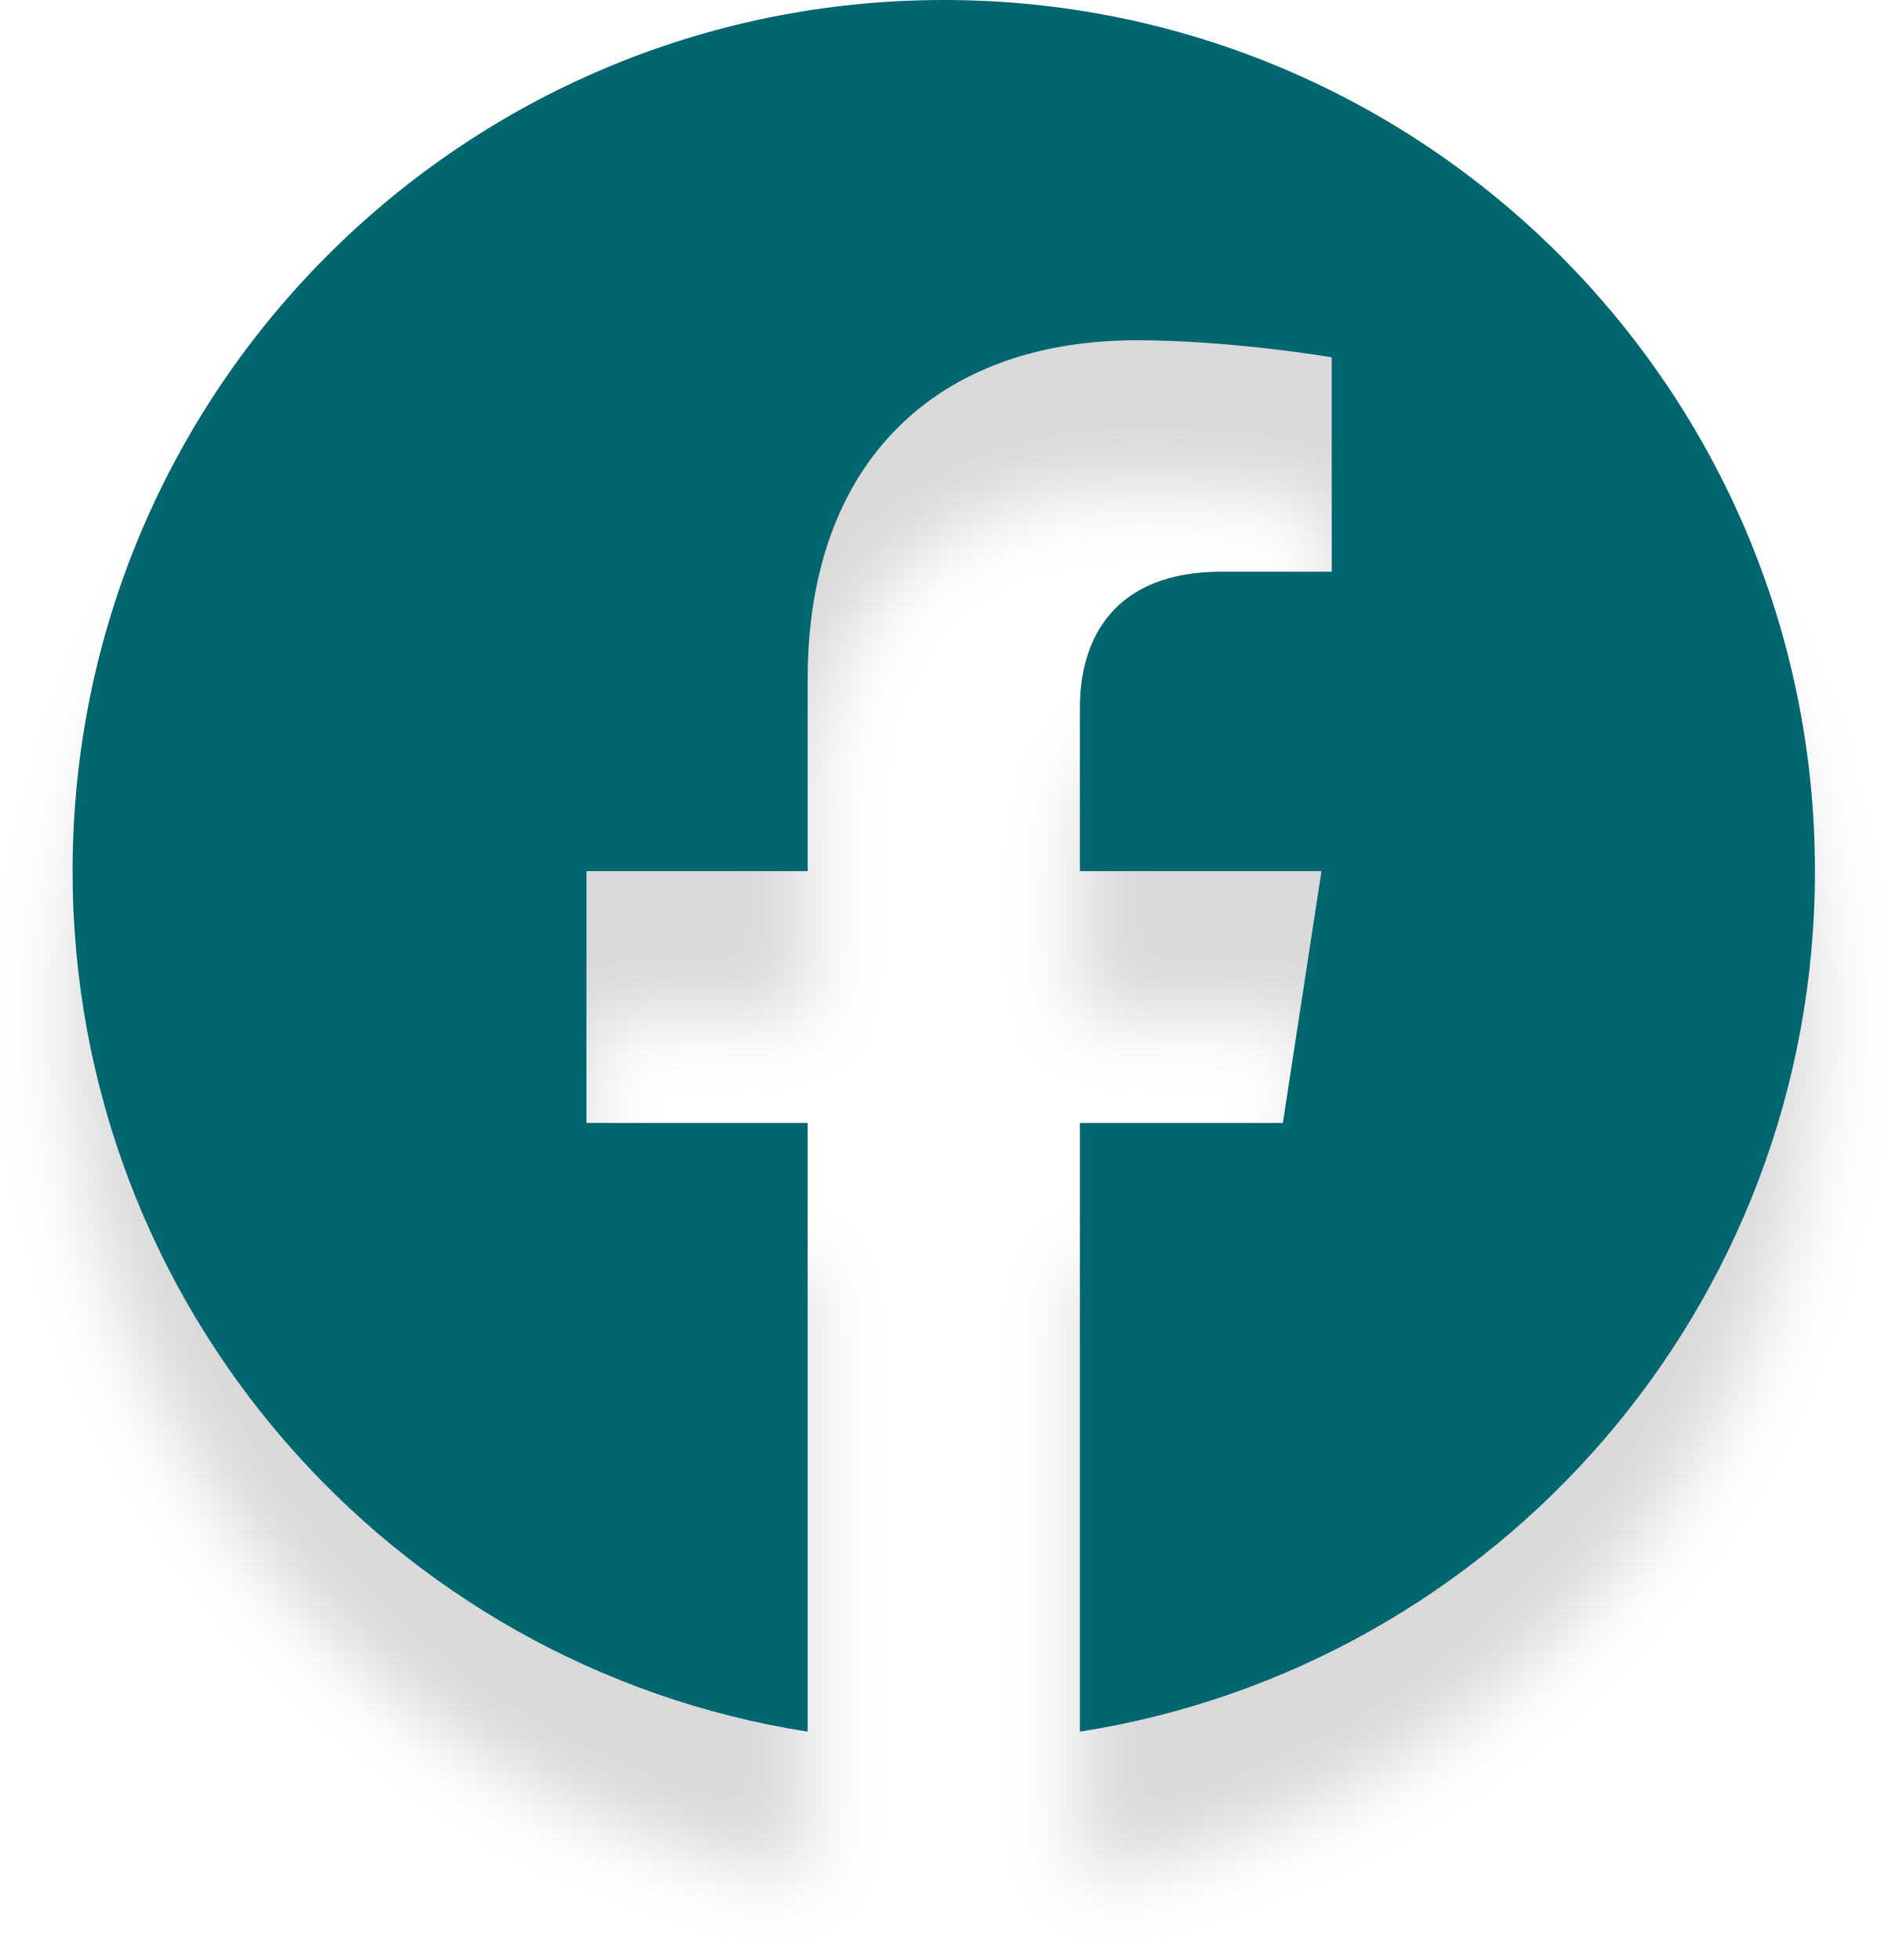
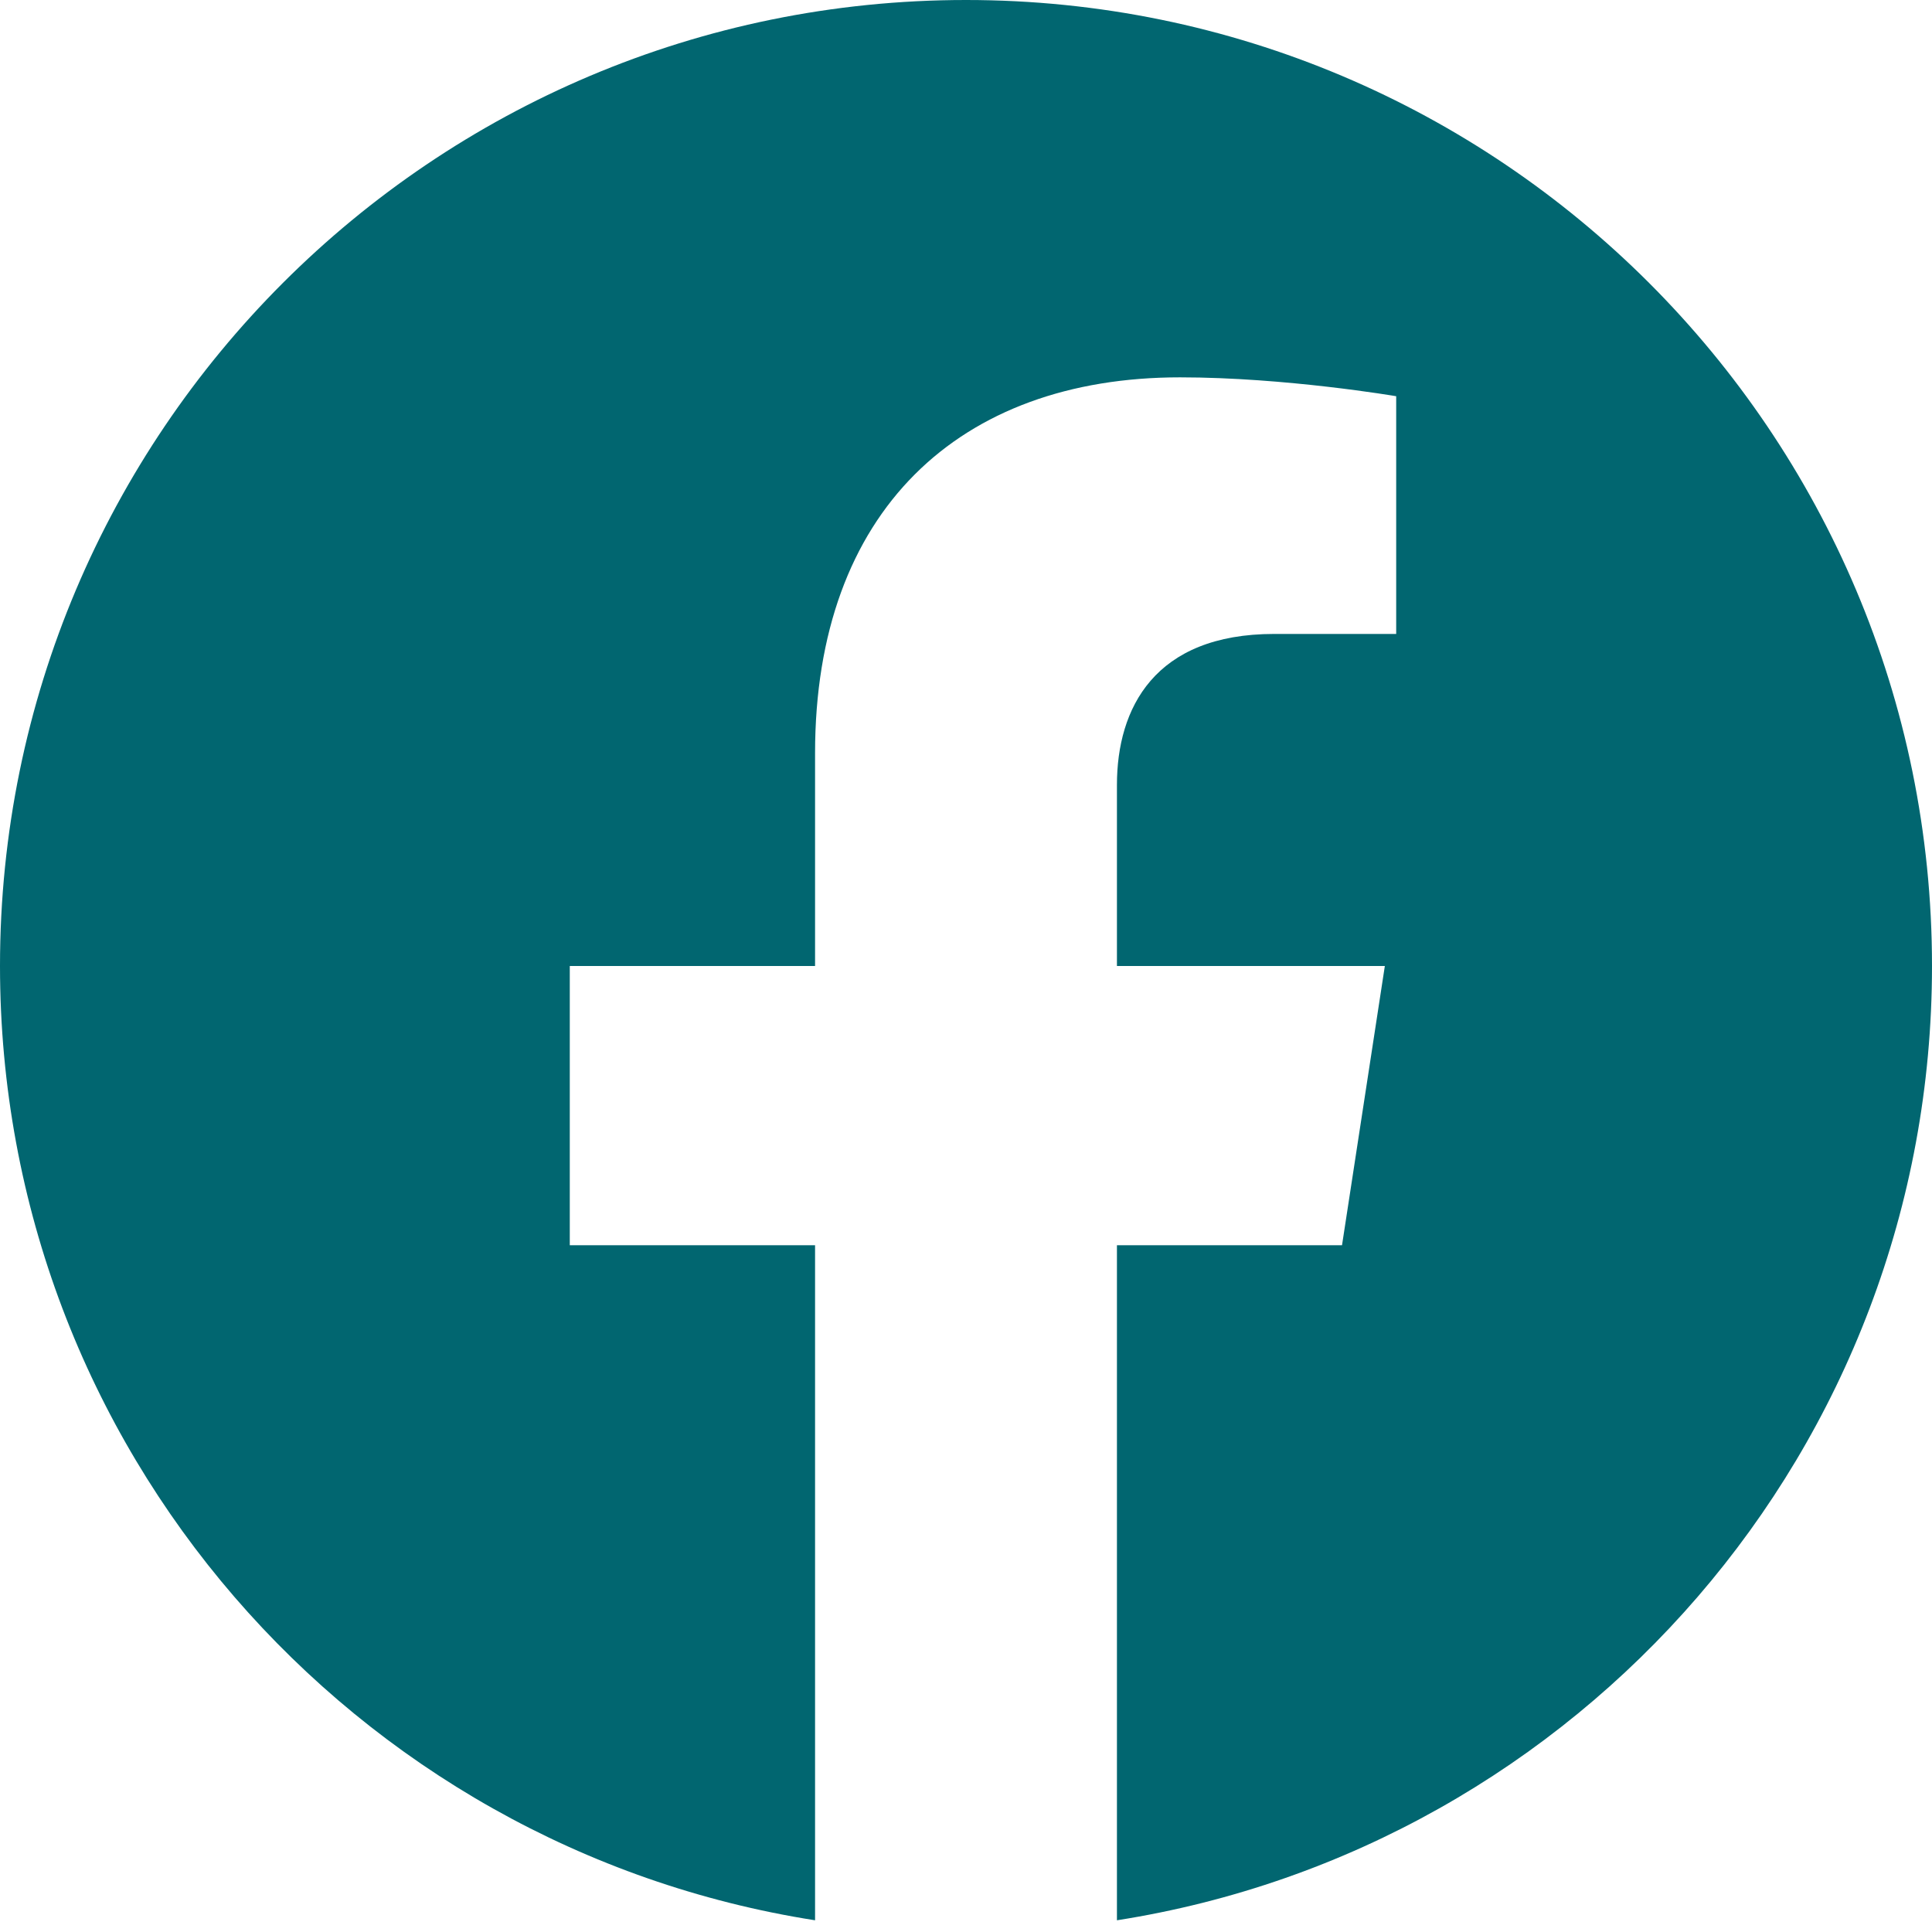
- <svg xmlns="http://www.w3.org/2000/svg" width="52" height="54" viewBox="0 0 52 54" fill="none">
-   <g filter="url(#filter0_d)">
-     <path d="M50 24C50 10.744 39.256 0 26 0C12.744 0 2 10.744 2 24C2 35.981 10.775 45.909 22.25 47.709V30.938H16.156V24H22.25V18.712C22.25 12.698 25.831 9.375 31.316 9.375C33.941 9.375 36.688 9.844 36.688 9.844V15.75H33.659C30.678 15.75 29.75 17.602 29.75 19.5V24H36.406L35.342 30.938H29.75V47.709C41.225 45.909 50 35.981 50 24Z" fill="#016670" />
-   </g>
-   <defs>
-     <filter id="filter0_d" x="0" y="0" width="52" height="54" filterUnits="userSpaceOnUse" color-interpolation-filters="sRGB">
-       <feFlood flood-opacity="0" result="BackgroundImageFix" />
-       <feColorMatrix in="SourceAlpha" type="matrix" values="0 0 0 0 0 0 0 0 0 0 0 0 0 0 0 0 0 0 127 0" />
-       <feOffset dy="4" />
-       <feGaussianBlur stdDeviation="1" />
-       <feColorMatrix type="matrix" values="0 0 0 0 0 0 0 0 0 0 0 0 0 0 0 0 0 0 0.15 0" />
-       <feBlend mode="normal" in2="BackgroundImageFix" result="effect1_dropShadow" />
-       <feBlend mode="normal" in="SourceGraphic" in2="effect1_dropShadow" result="shape" />
-     </filter>
-   </defs>
+ <svg xmlns="http://www.w3.org/2000/svg" width="48" height="48" viewBox="0 0 48 48" fill="none">
+   <path d="M48 24C48 10.744 37.256 0 24 0C10.744 0 0 10.744 0 24C0 35.981 8.775 45.909 20.25 47.709V30.938H14.156V24H20.25V18.712C20.25 12.698 23.831 9.375 29.316 9.375C31.941 9.375 34.688 9.844 34.688 9.844V15.75H31.659C28.678 15.75 27.75 17.602 27.75 19.5V24H34.406L33.342 30.938H27.75V47.709C39.225 45.909 48 35.981 48 24Z" fill="#016670" />
</svg>
